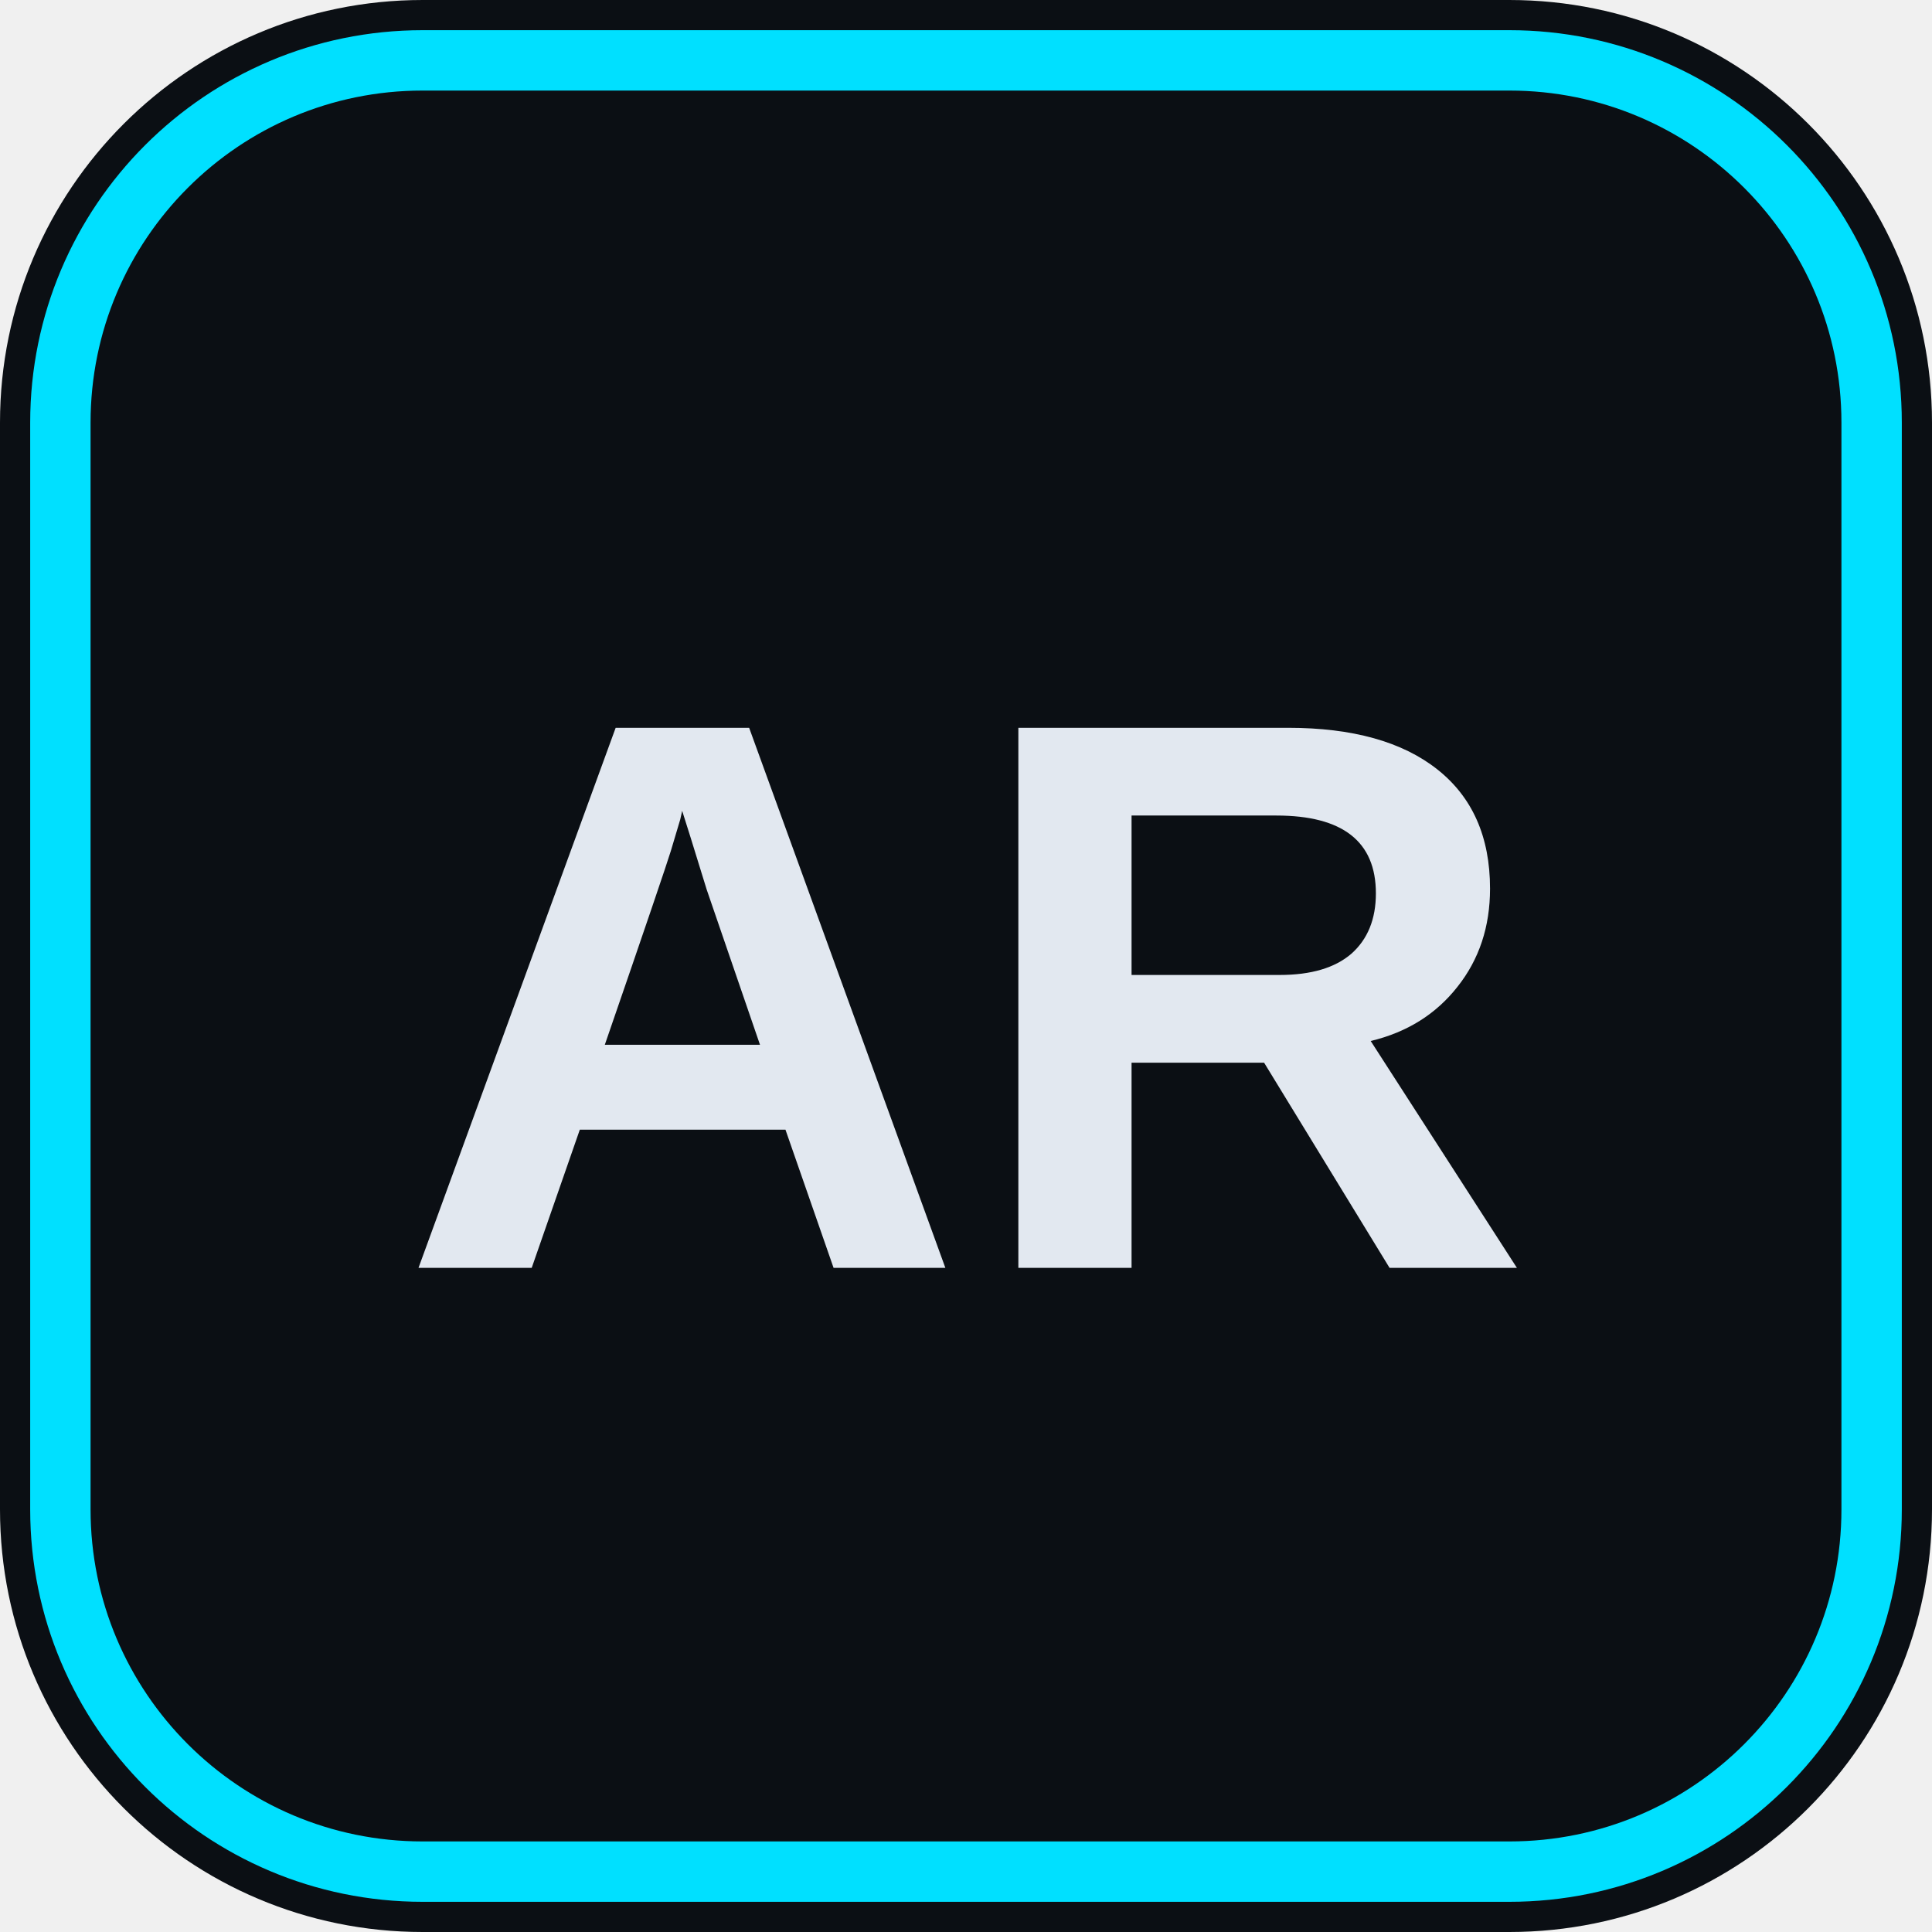
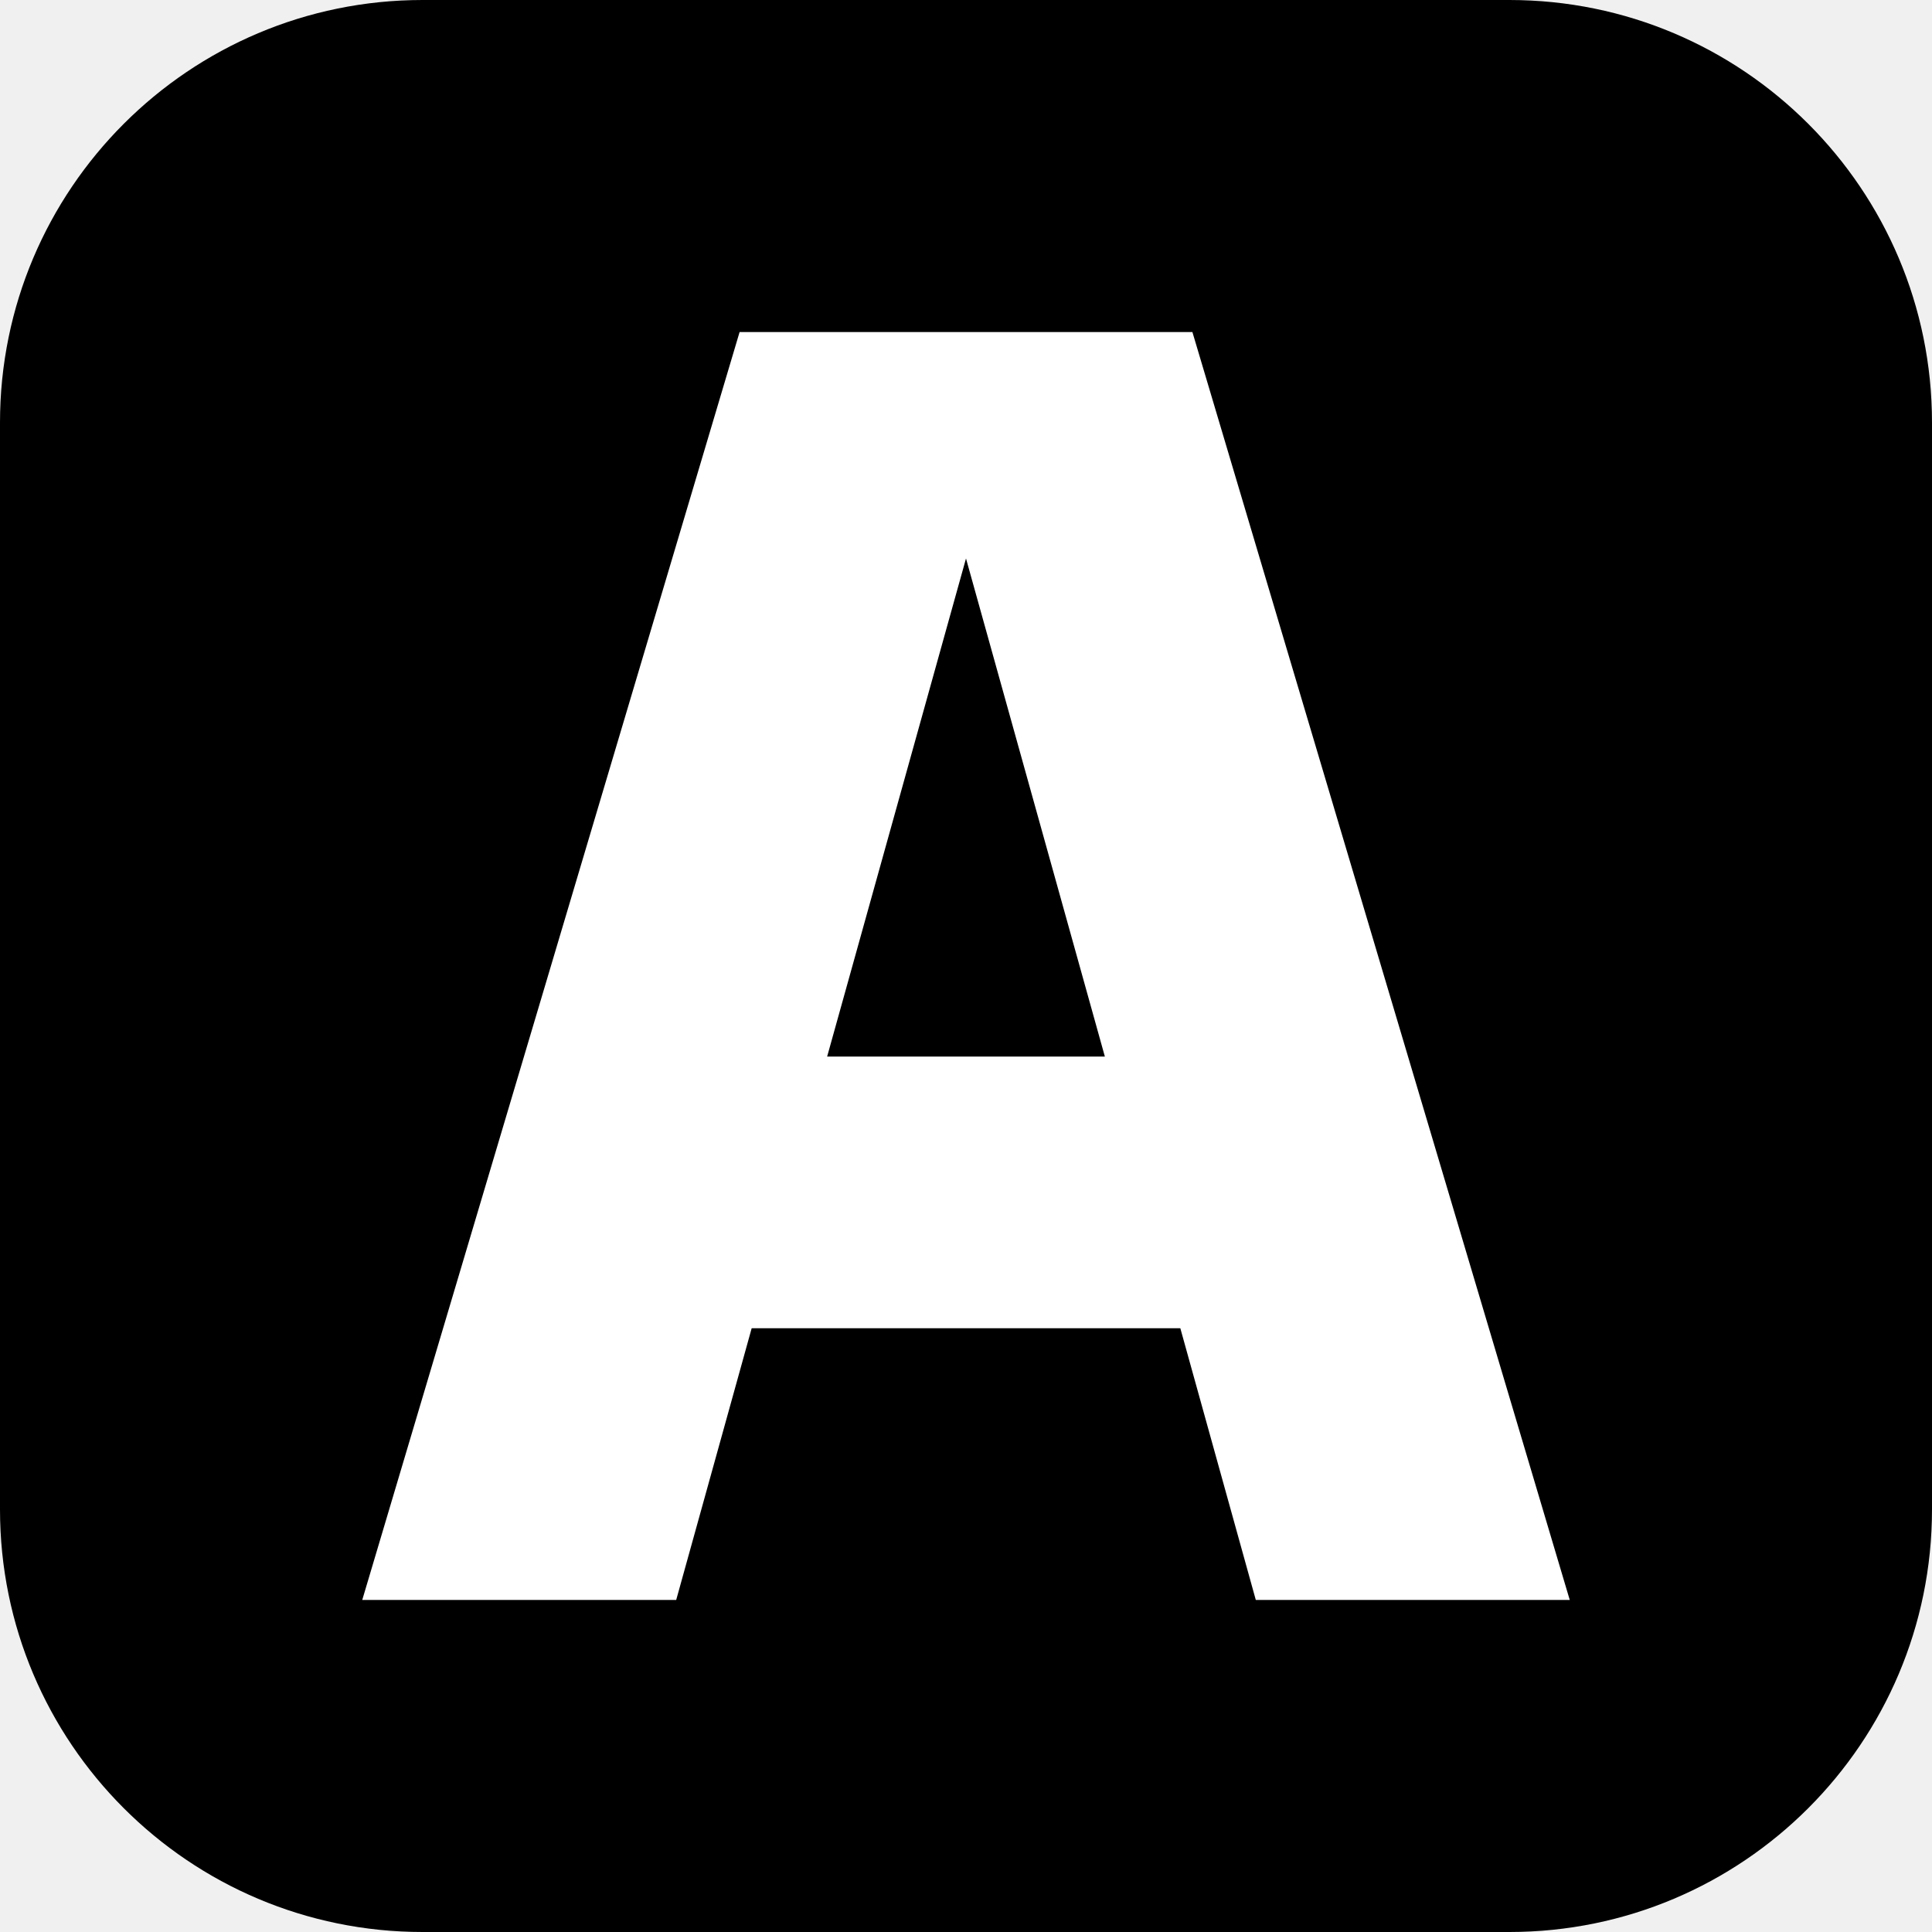
<svg xmlns="http://www.w3.org/2000/svg" viewBox="0 0 64 64">
-   <rect width="64" height="64" rx="14" fill="#0b0f14" />
-   <rect x="2" y="2" width="60" height="60" rx="12" fill="none" stroke="#00e0ff" stroke-width="2" />
-   <text x="32" y="42" text-anchor="middle" font-family="Arial,Helvetica,sans-serif" font-size="26" font-weight="700" fill="#e2e8f0">AR</text>
+   <rect width="64" height="64" rx="14" fill="#000" />
+   <path fill="#fff" fill-rule="evenodd" d="M24.5 11h15L52 53H41.6l-2.5-9H24.9l-2.5 9H12zM27.4 35h9.2L32 18.5z" />
</svg>
